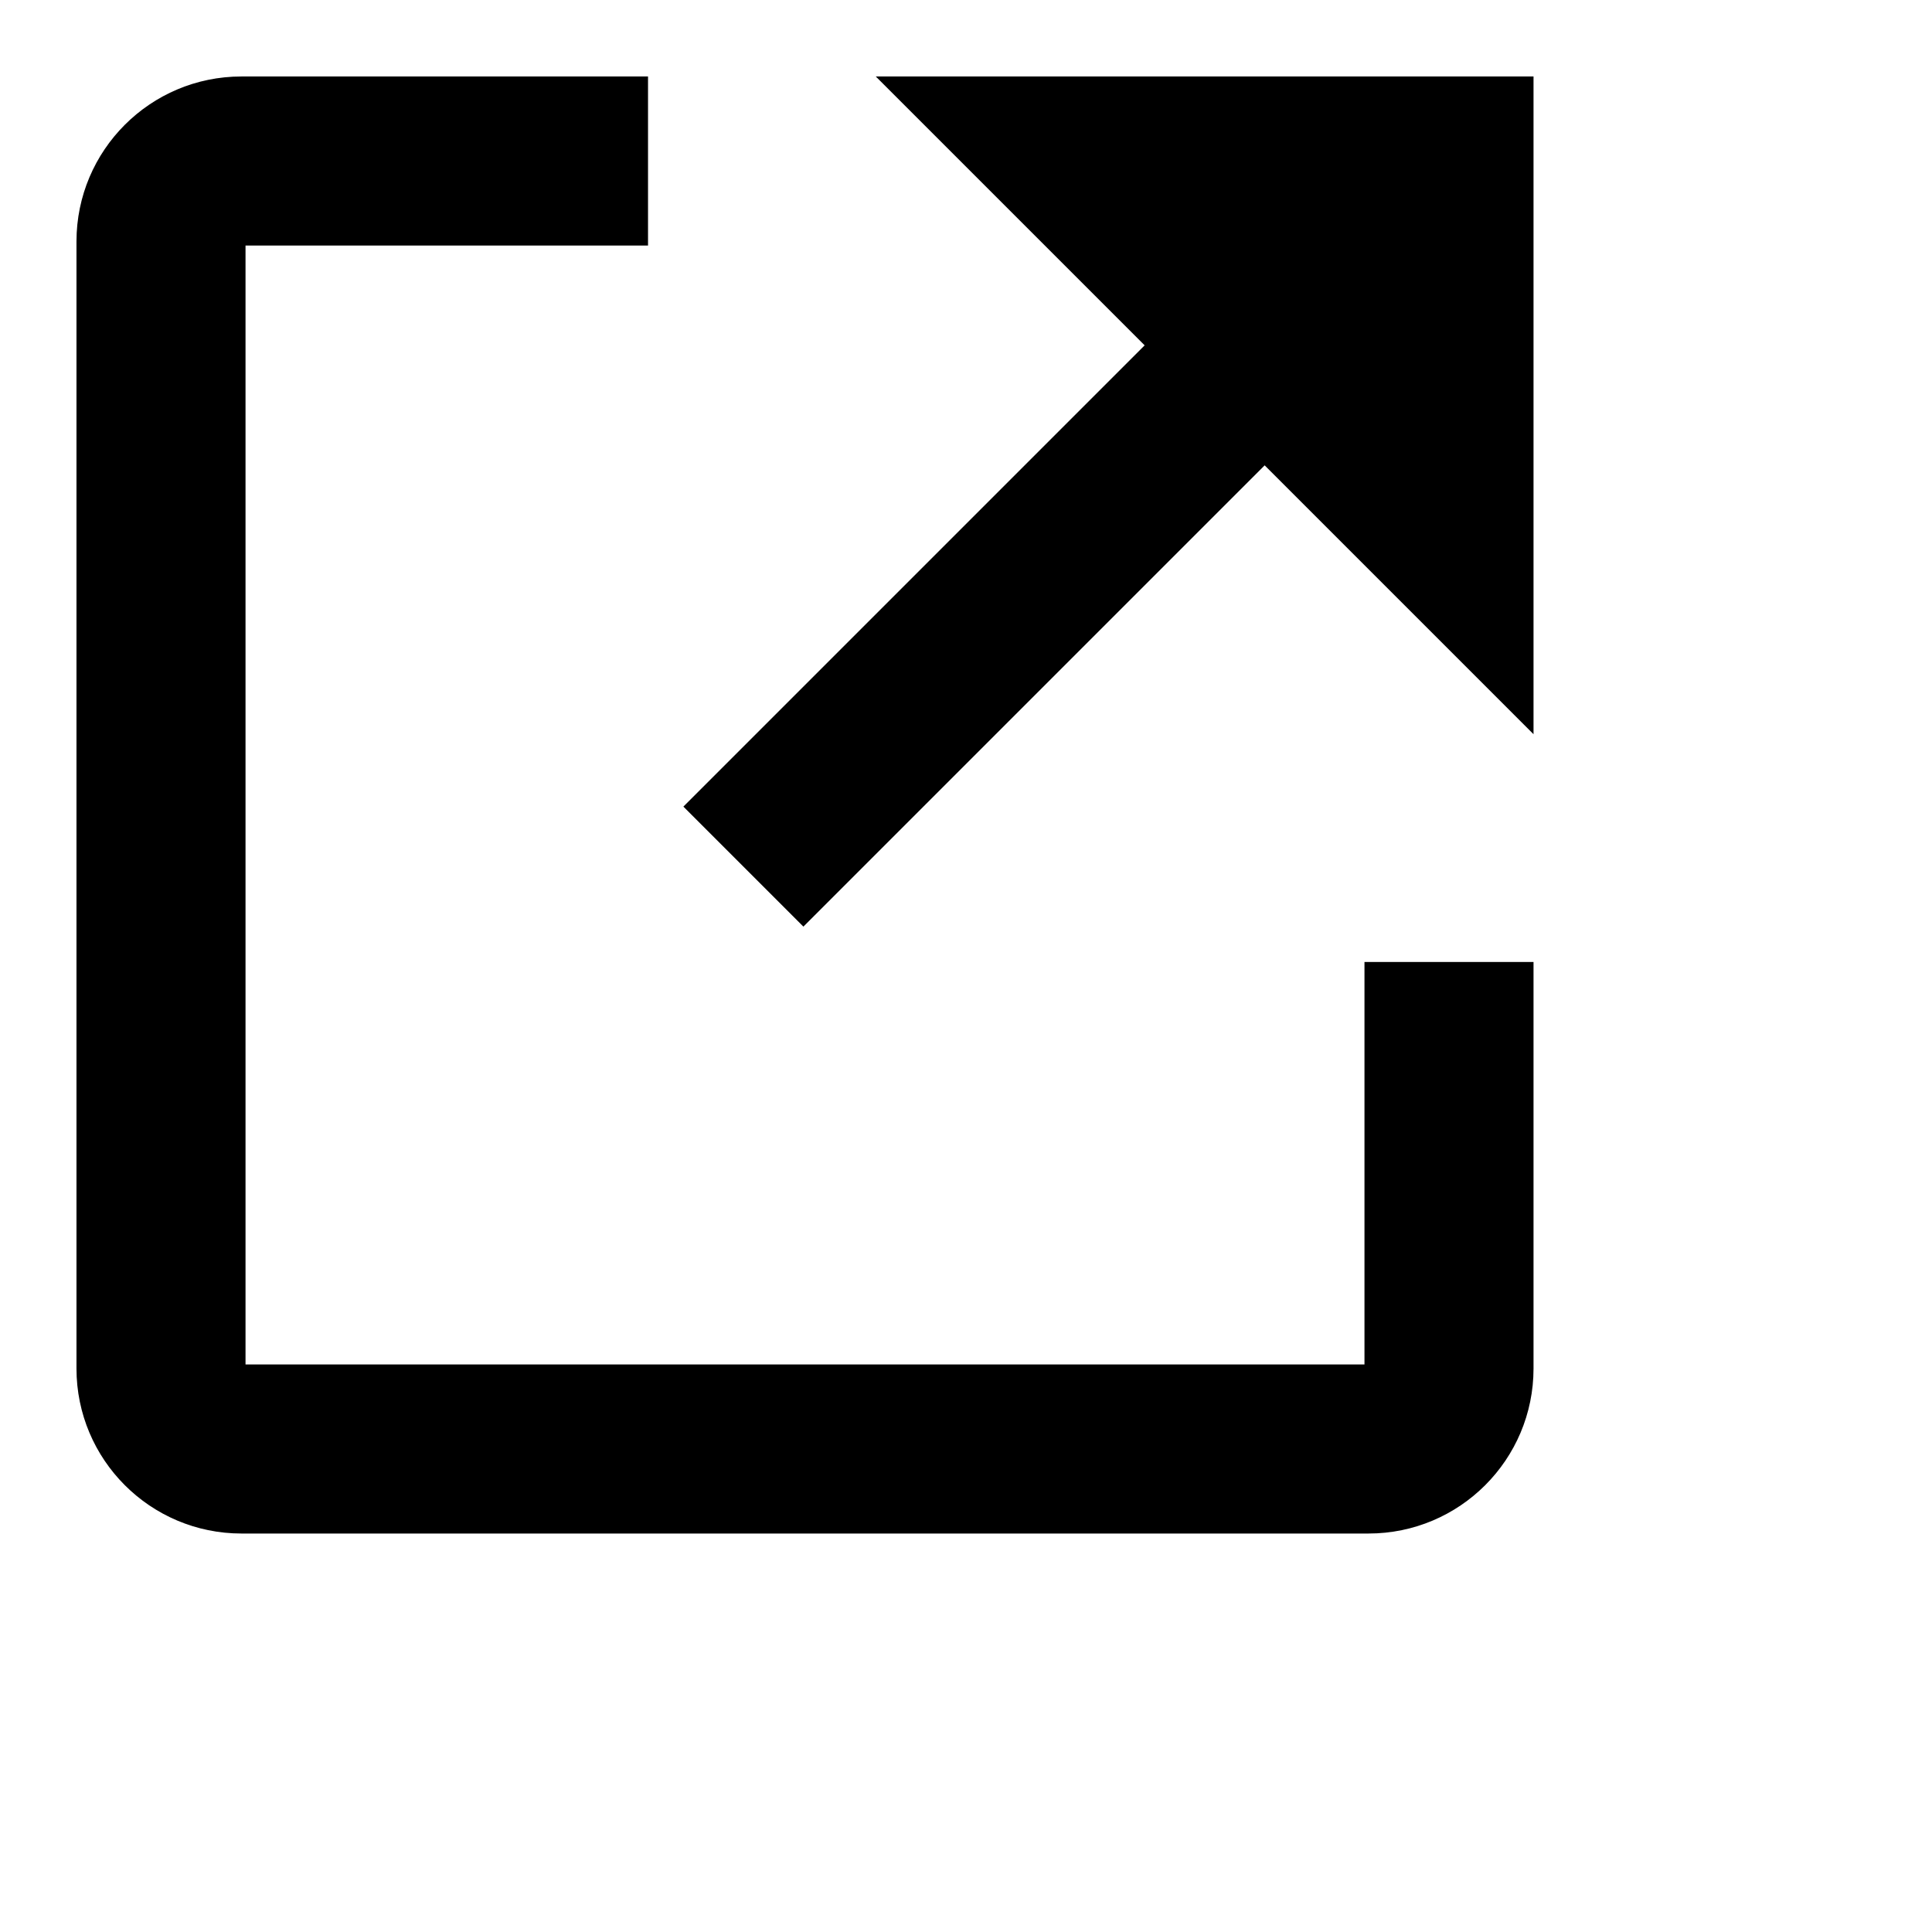
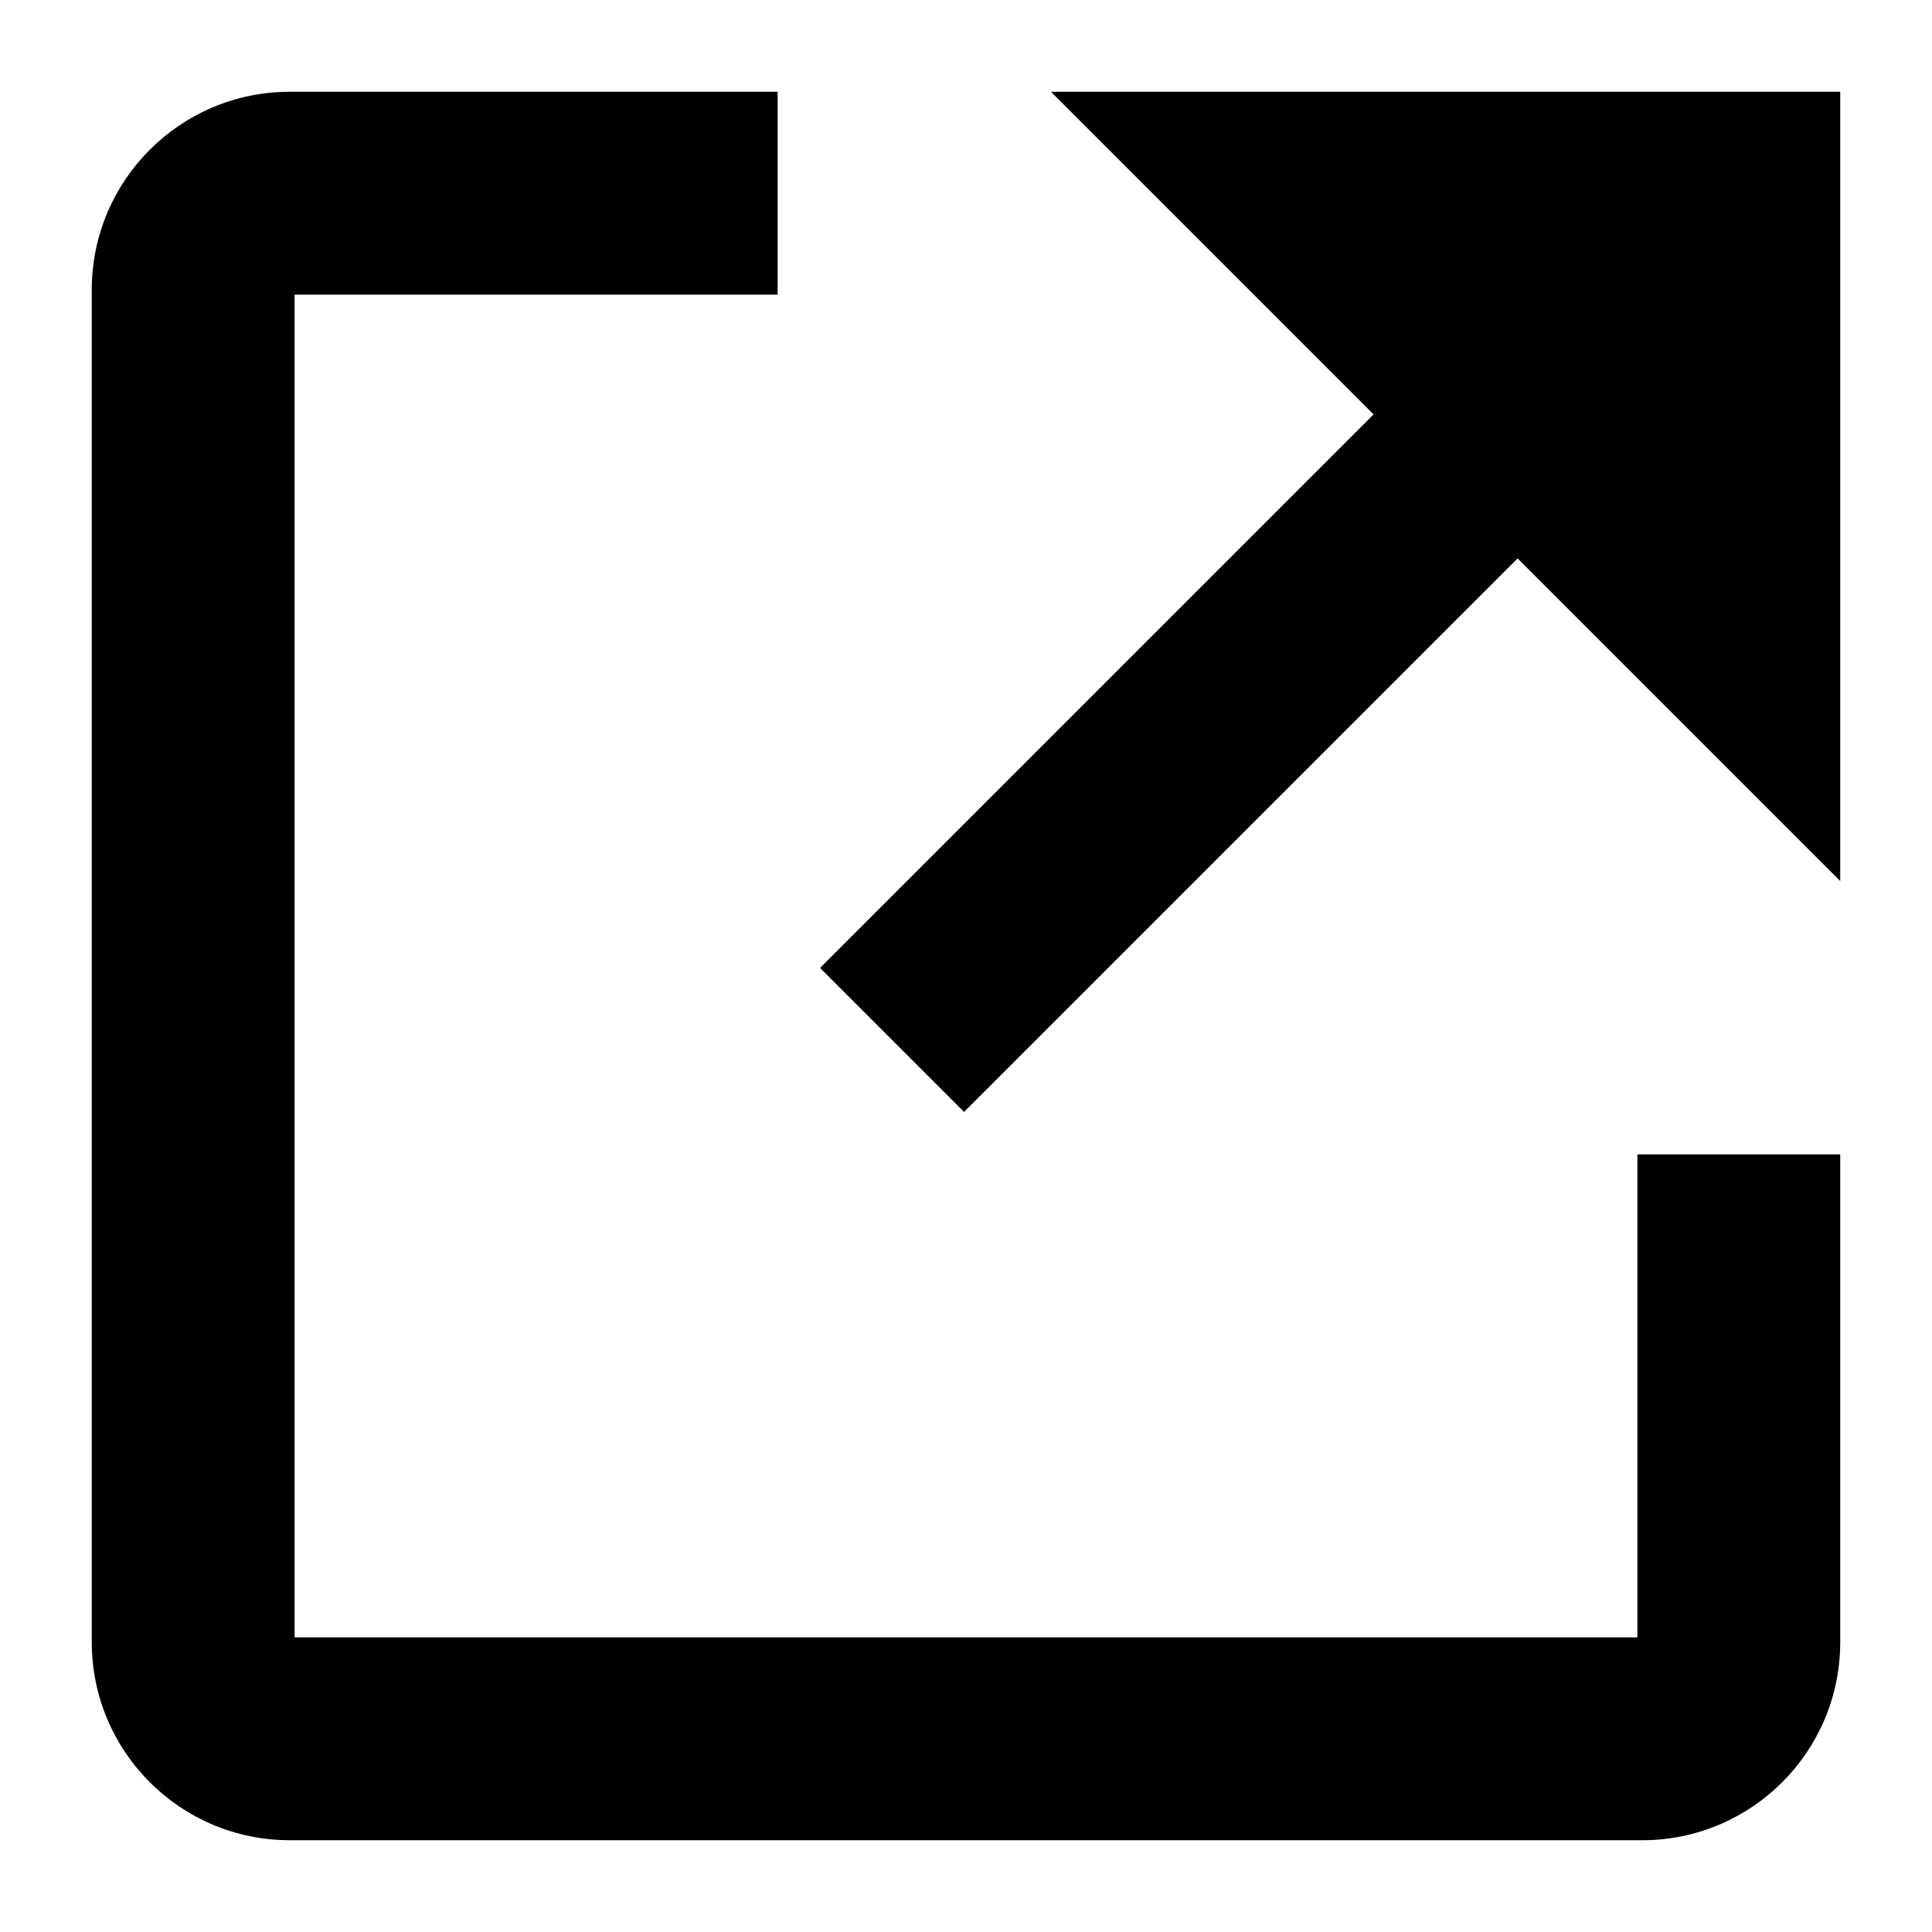
- <svg xmlns="http://www.w3.org/2000/svg" width="24" height="24" stroke="currentColor" stroke-width="0.1">
+ <svg xmlns="http://www.w3.org/2000/svg" width="20" height="20" stroke="currentColor" stroke-width="0.1">
  <path d="M17 17H3V3h5V1H3a2 2 0 0 0-2 2v14a2 2 0 0 0 2 2h14a2 2 0 0 0 2-2v-5h-2z" />
  <path d="M19 1h-8l3.29 3.29-5.73 5.73 1.42 1.42 5.73-5.73L19 9V1z" />
</svg>
